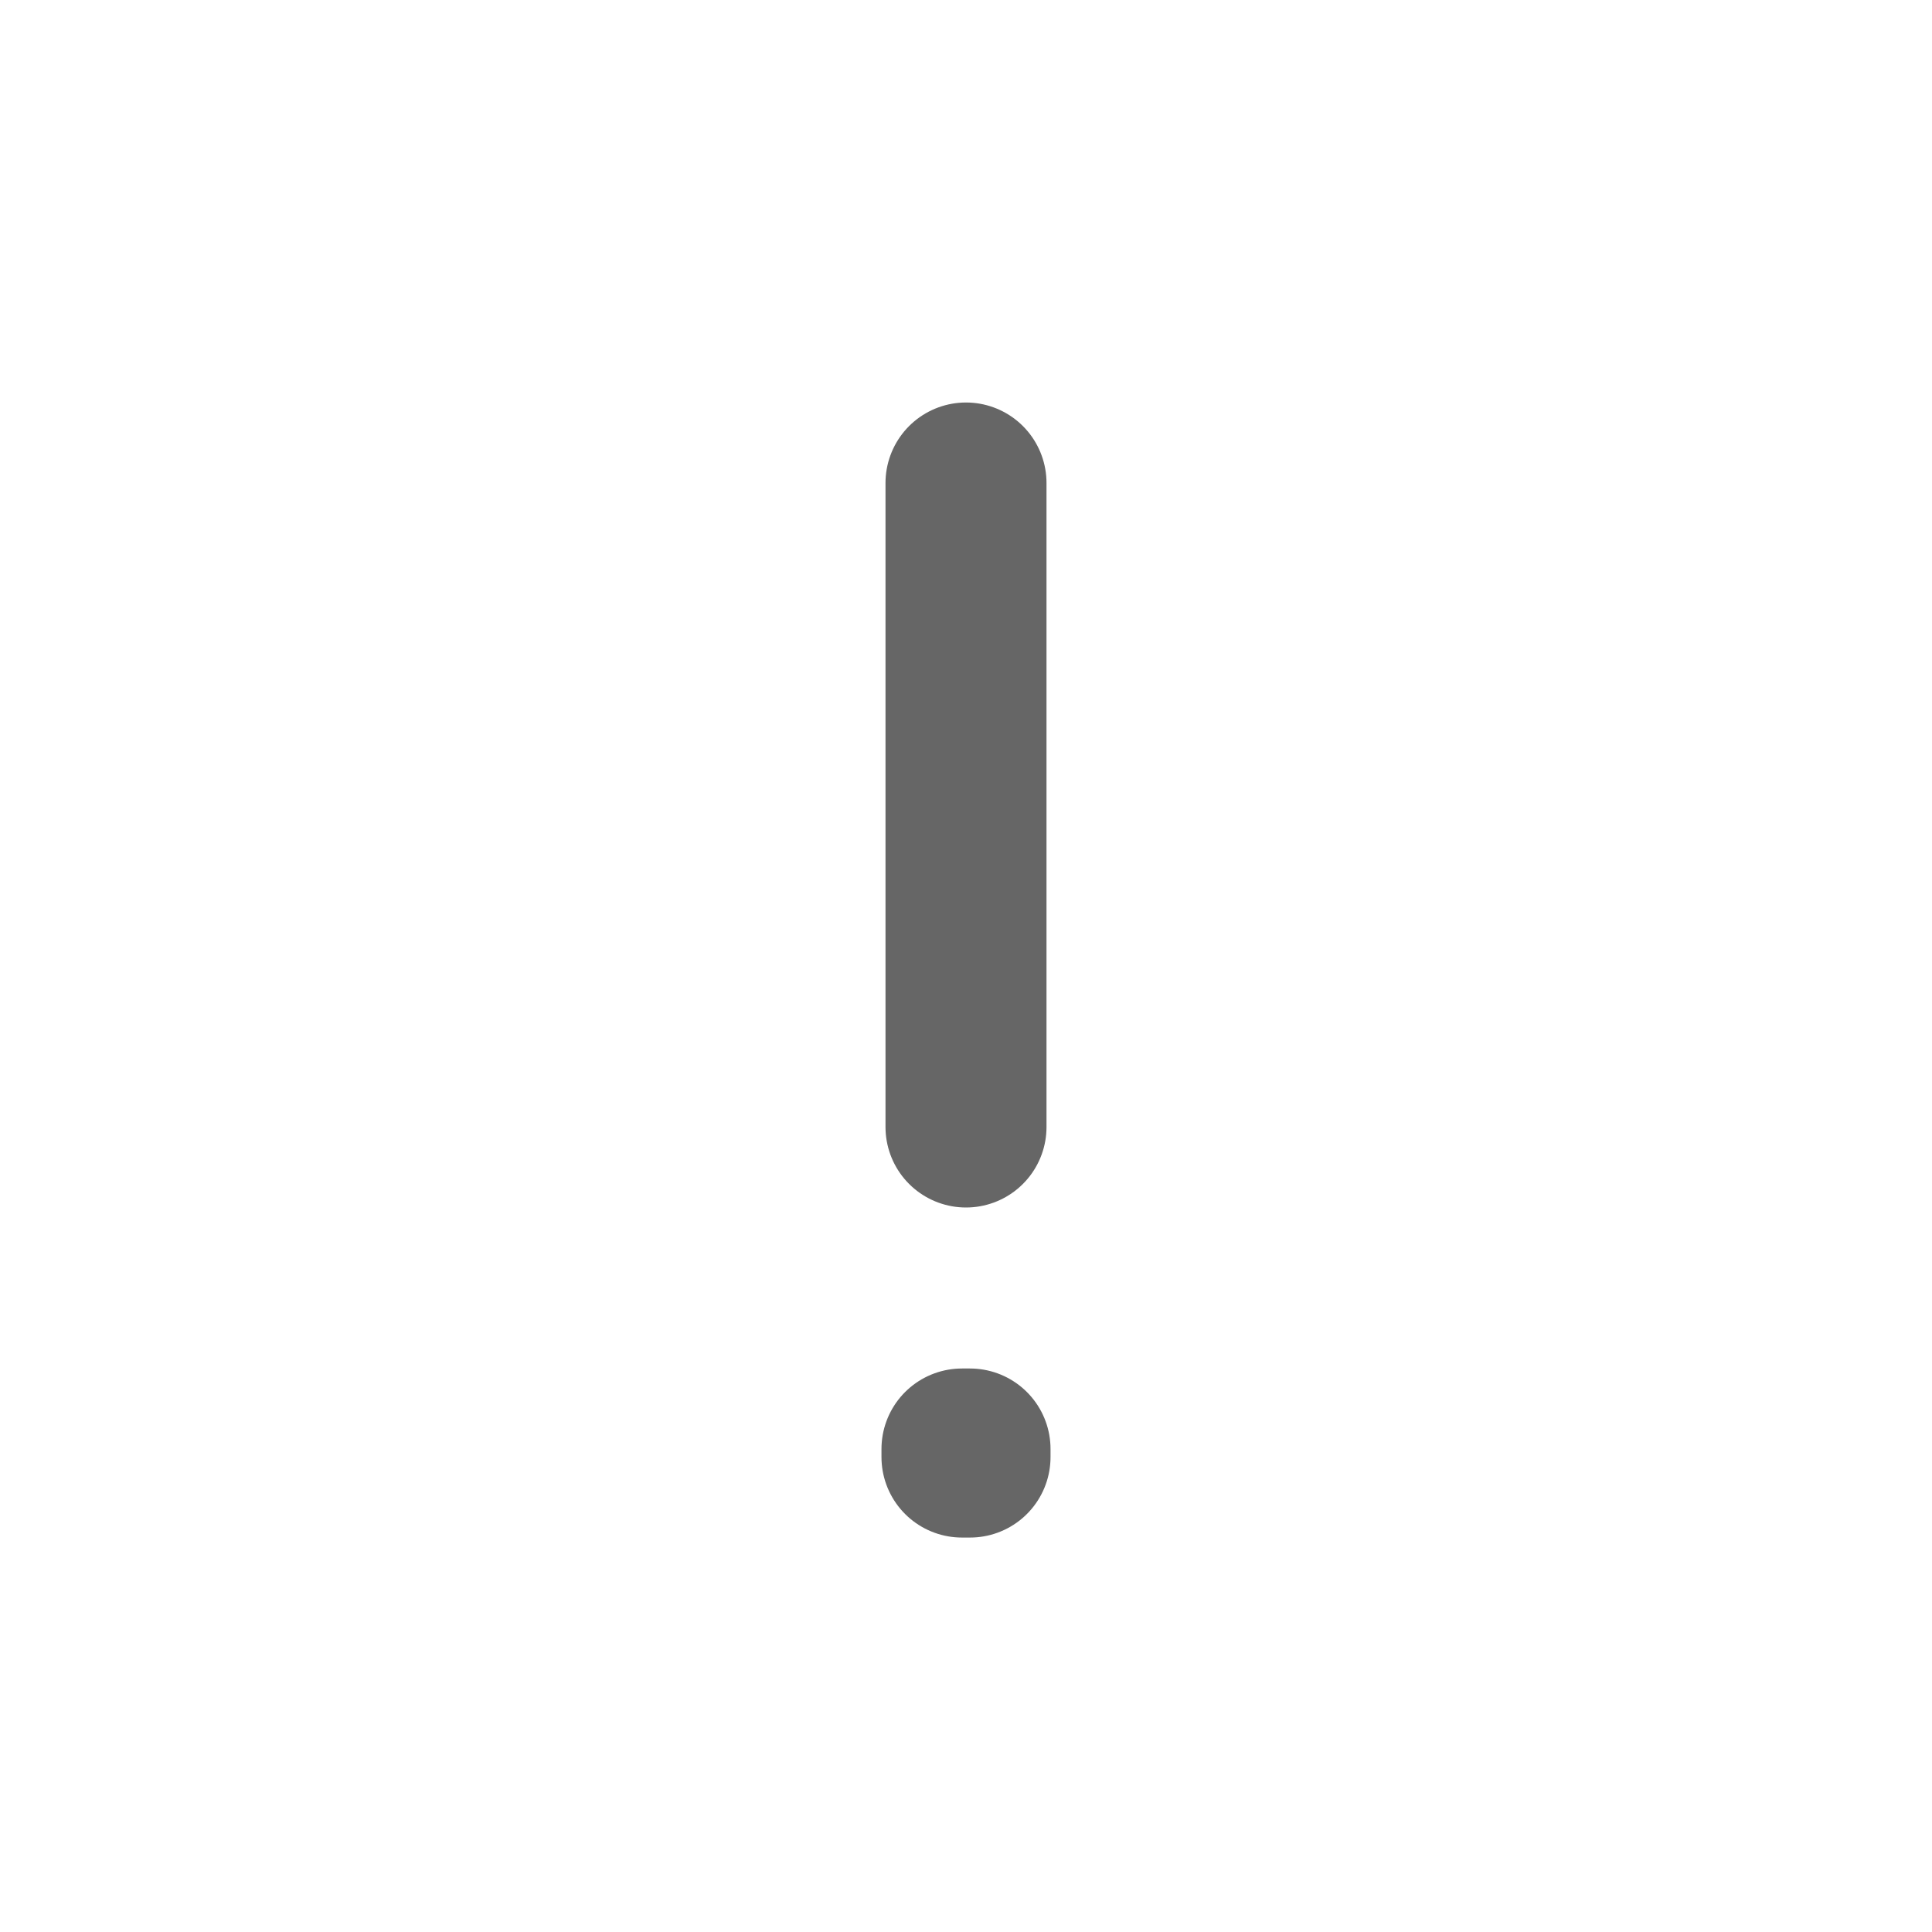
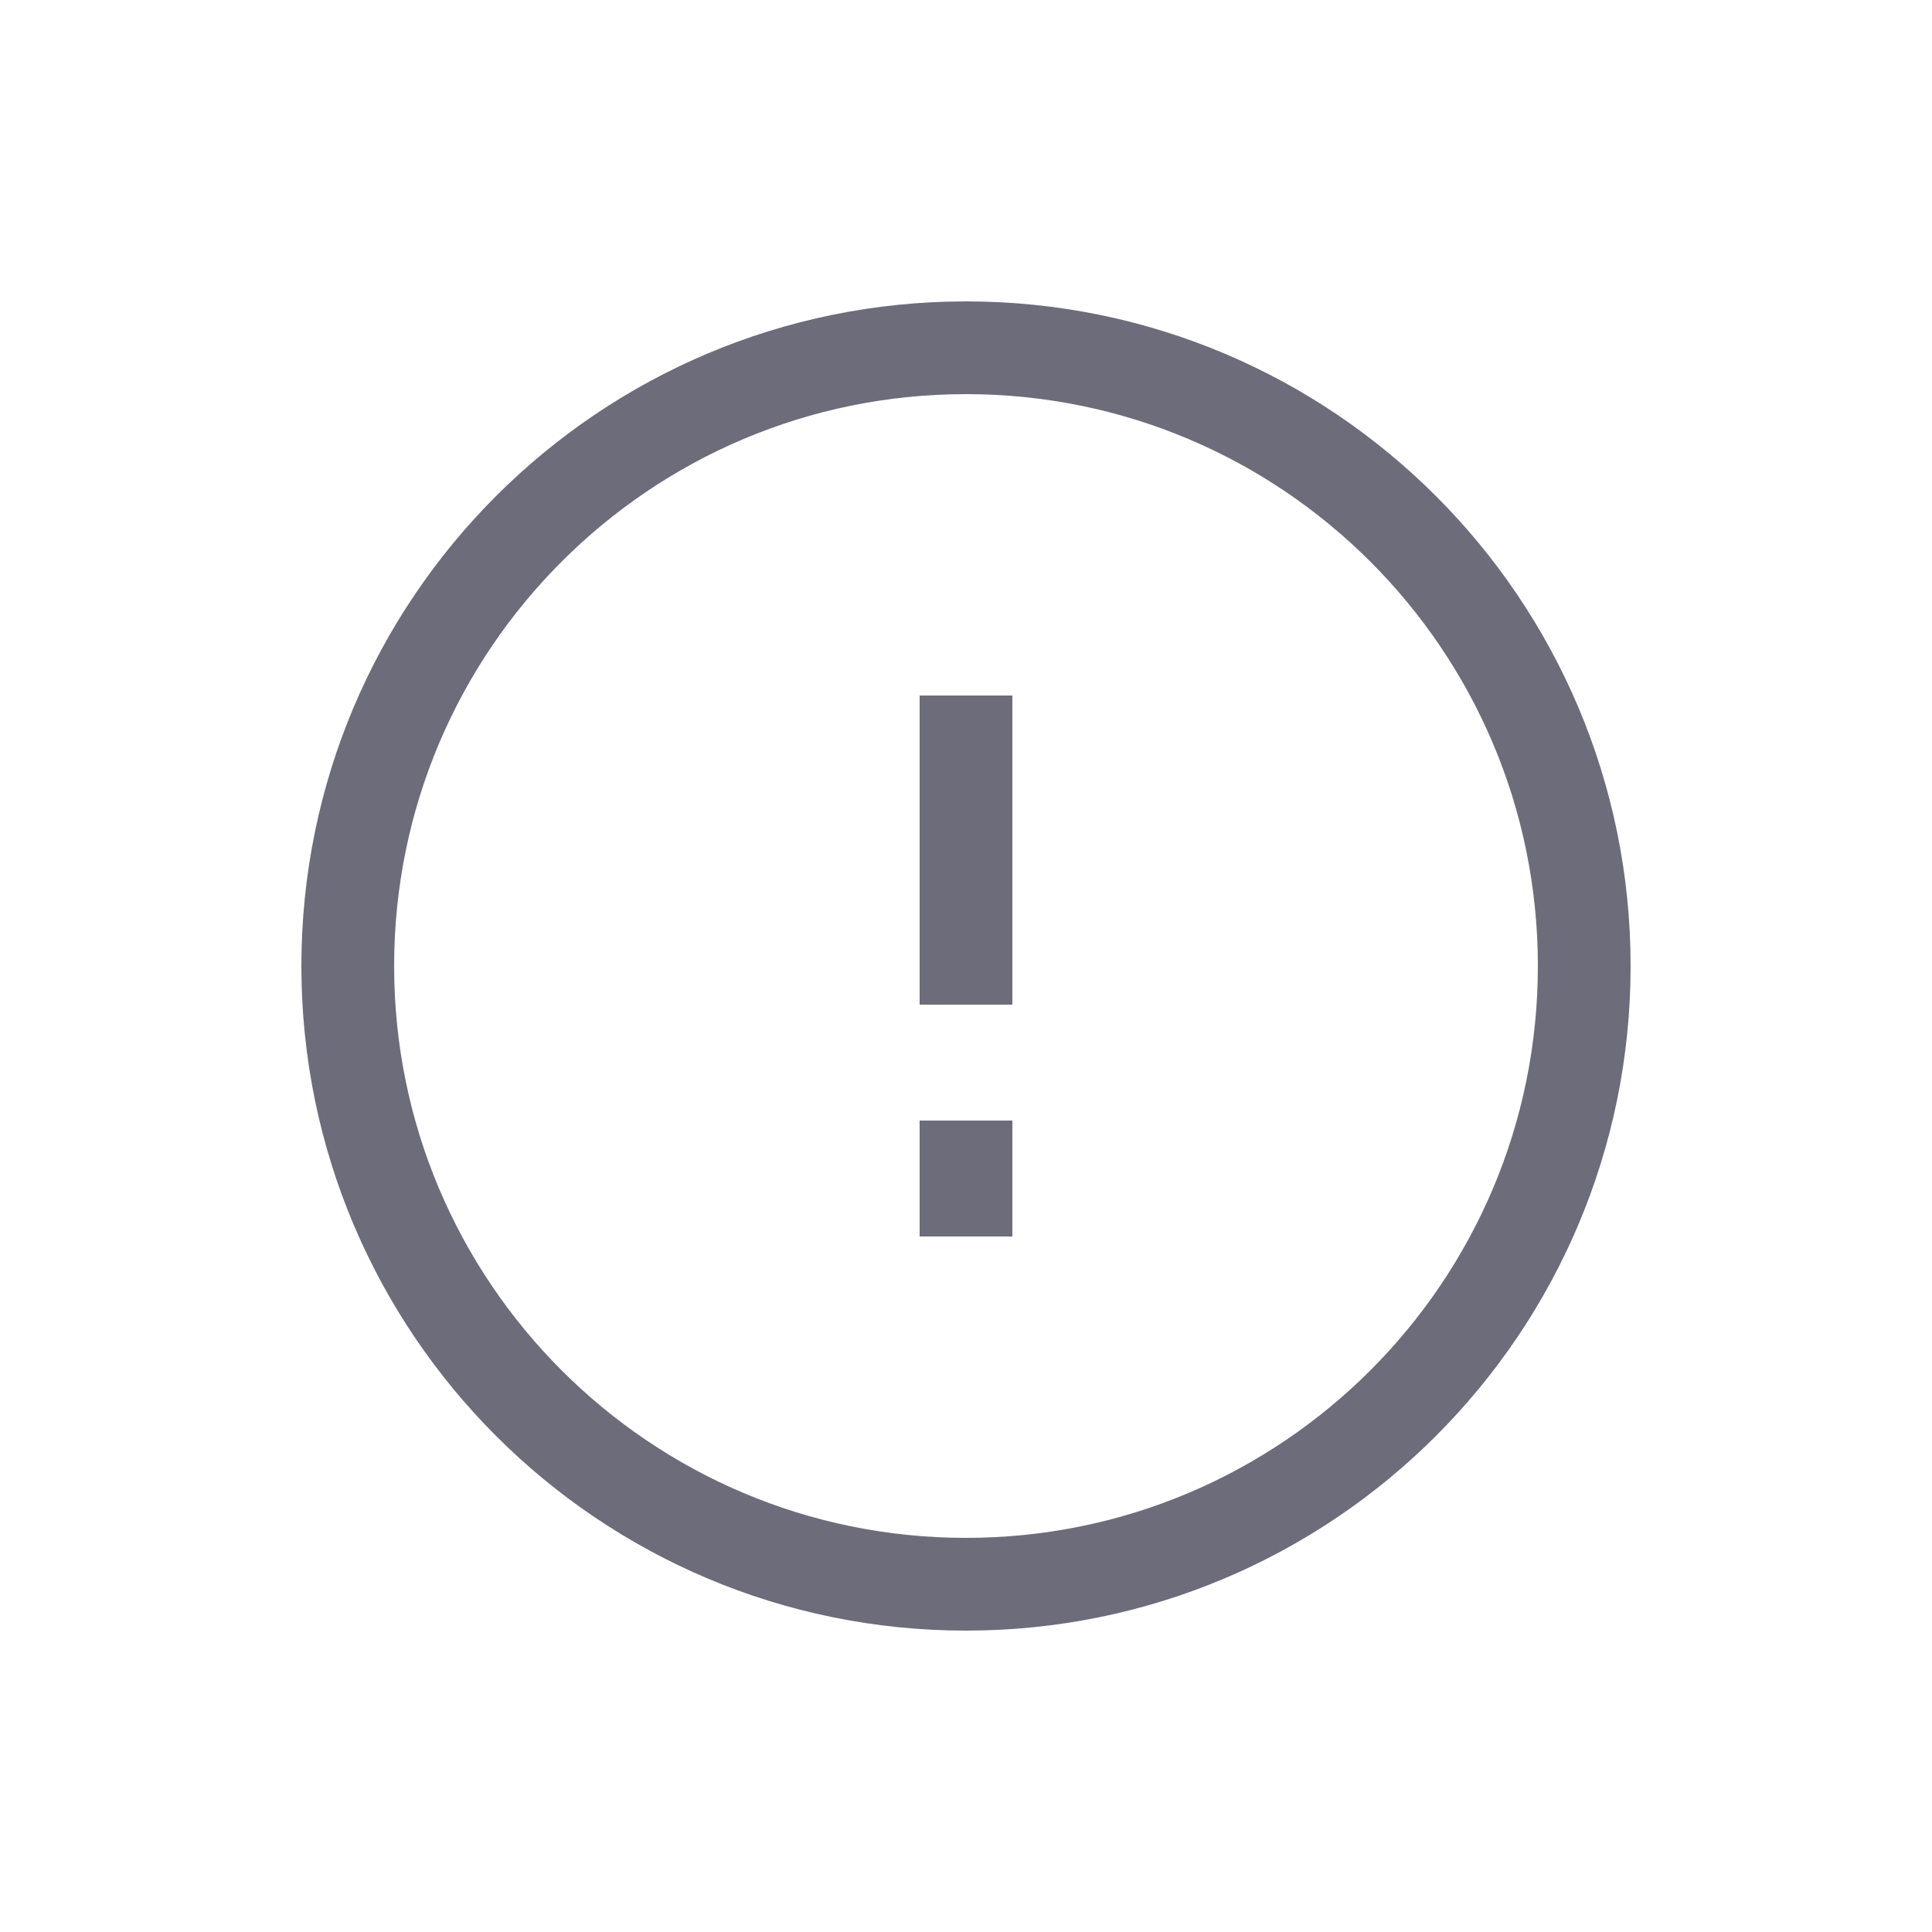
- <svg xmlns="http://www.w3.org/2000/svg" viewBox="0 0 24 24" fill="none">
+ <svg xmlns="http://www.w3.org/2000/svg" viewBox="0 0 25 25" fill="none" stroke="#6c6c7a">
  <g id="SVGRepo_bgCarrier" stroke-width="0" />
  <g id="SVGRepo_tracerCarrier" stroke-linecap="round" stroke-linejoin="round" />
  <g id="SVGRepo_iconCarrier">
-     <g id="Warning / Warning">
-       <path id="Vector" d="M12 6V14M12.05 18V18.1L11.95 18.1V18H12.05Z" stroke="#666" stroke-width="2" stroke-linecap="round" stroke-linejoin="round" />
-     </g>
+     <path d="M12.5 16V14.5M12.5 9V13M20.5 12.5C20.5 16.918 16.918 20.5 12.5 20.5C8.082 20.5 4.5 16.918 4.5 12.5C4.5 8.082 8.082 4.5 12.5 4.5C16.918 4.5 20.5 8.082 20.5 12.5Z" stroke="#6c6c7a" stroke-width="1.2" />
  </g>
</svg>
